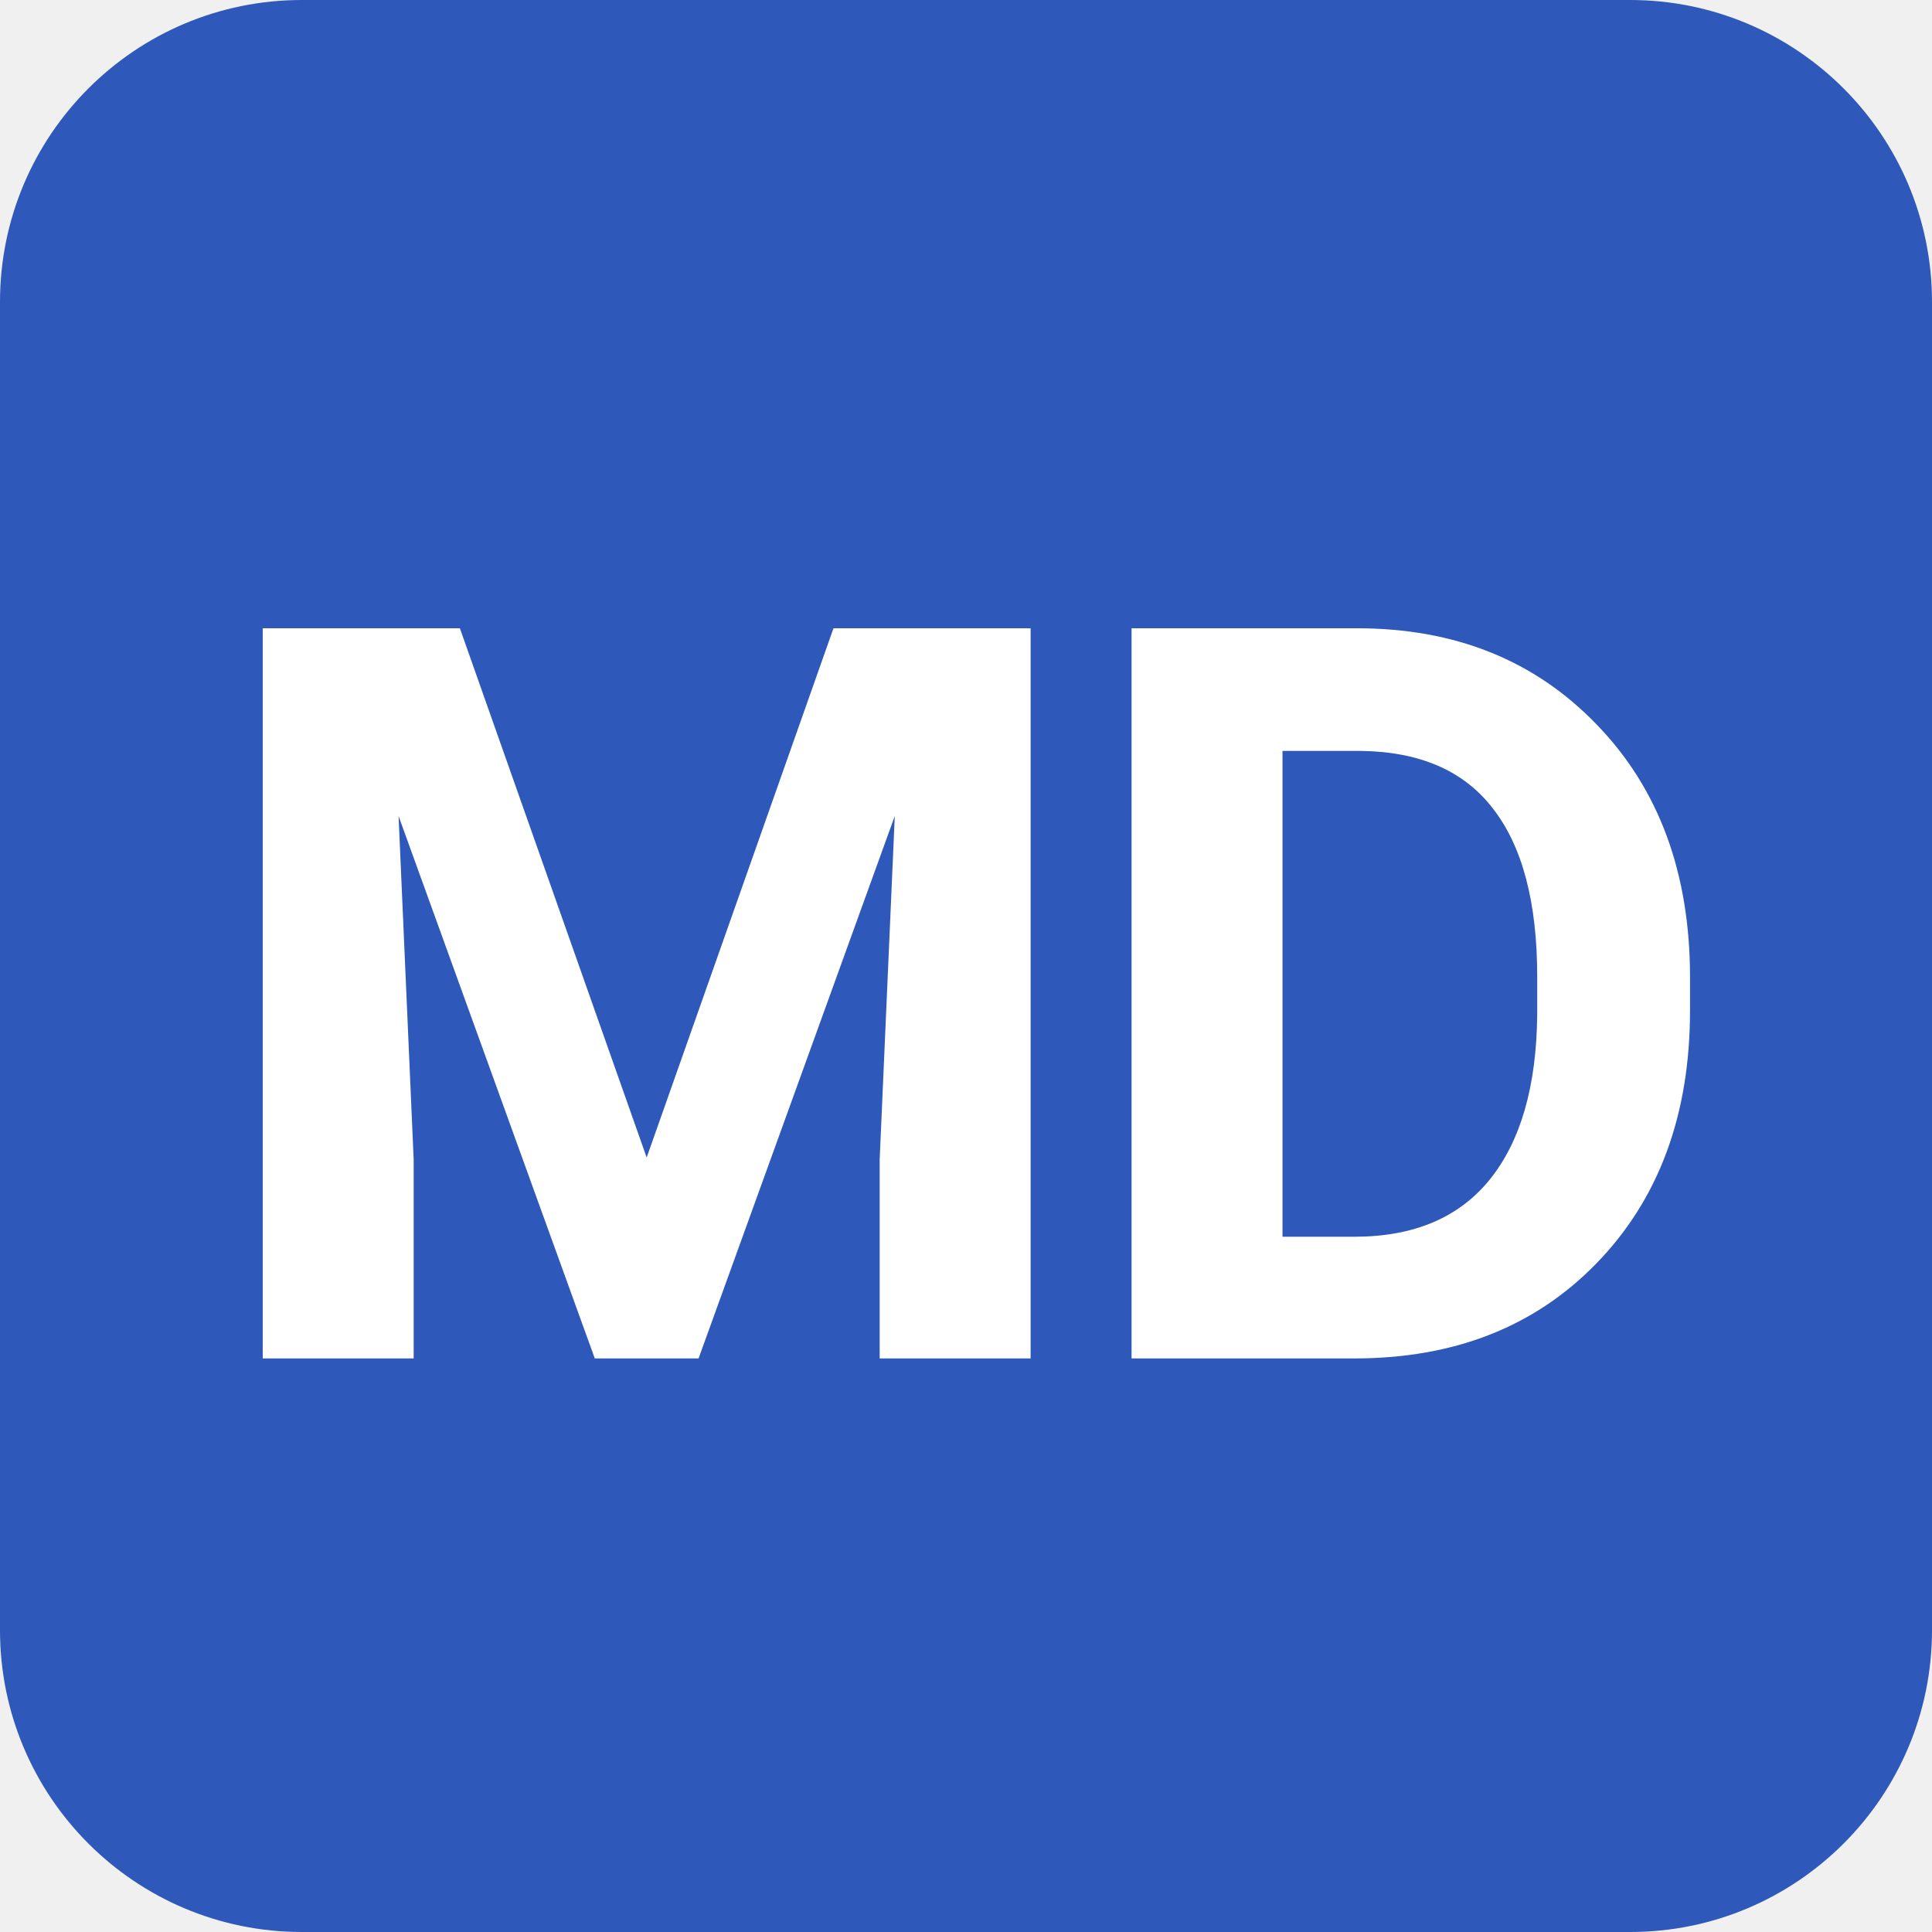
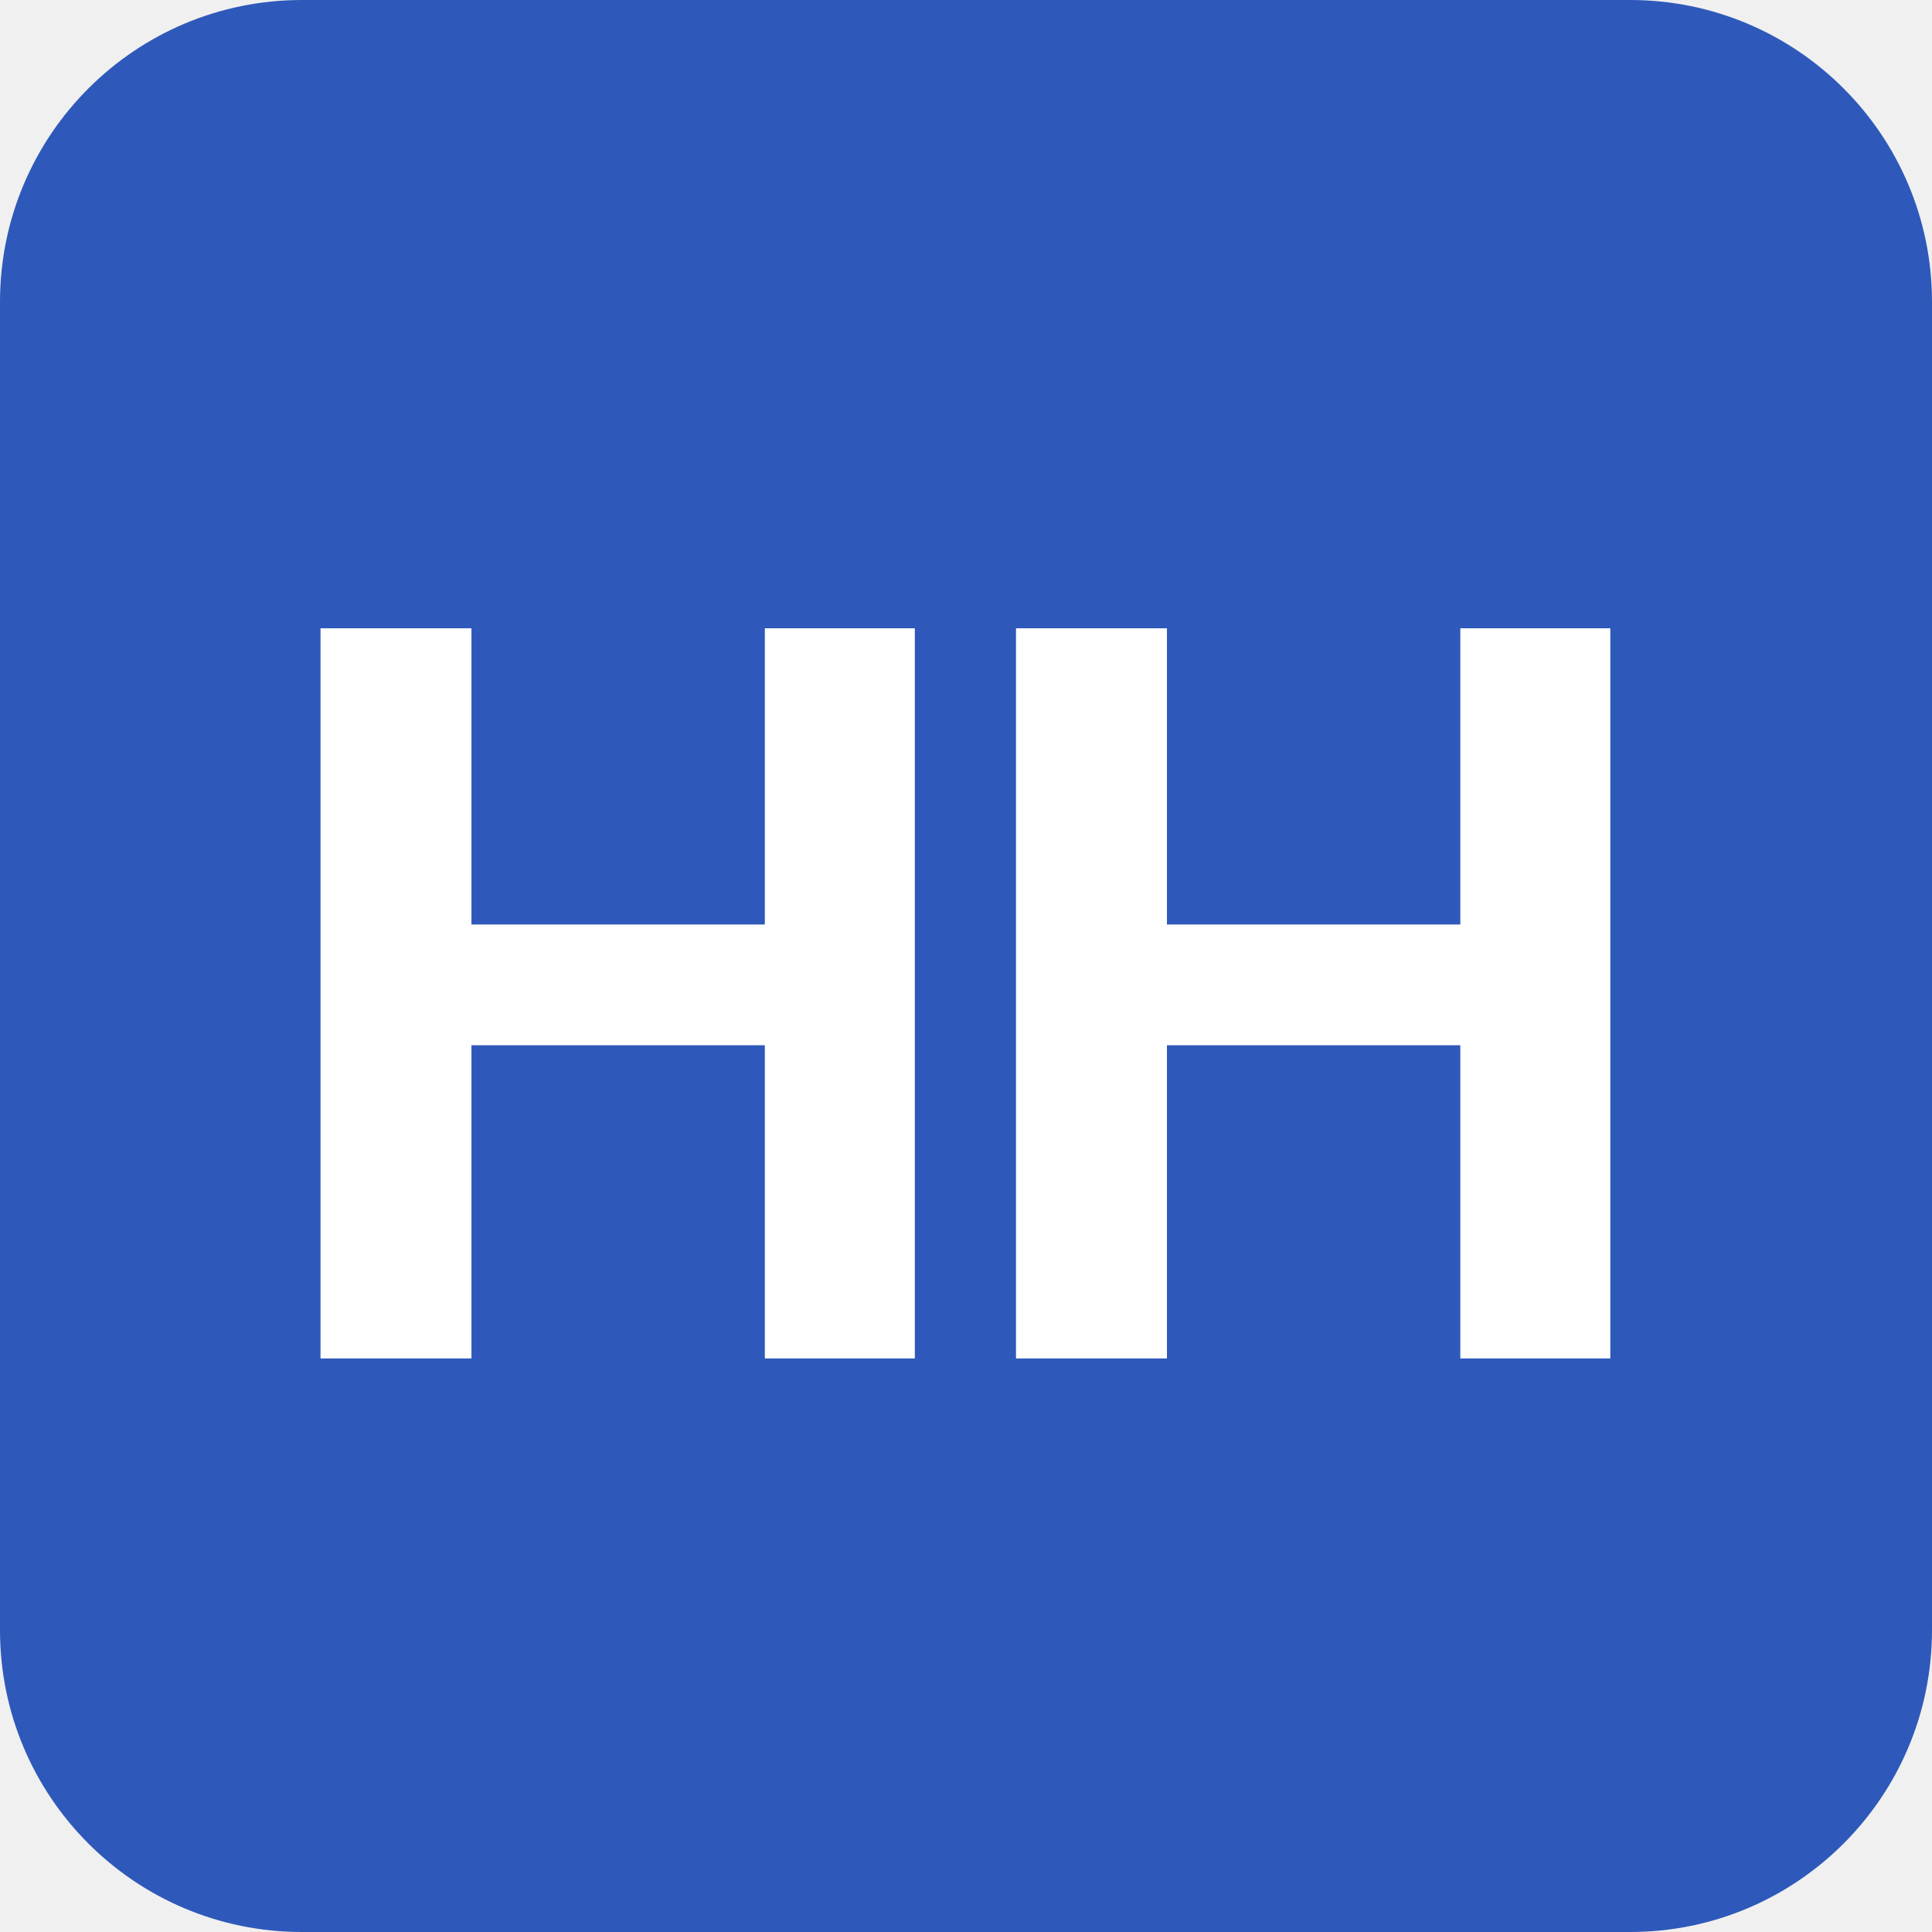
<svg xmlns="http://www.w3.org/2000/svg" viewBox="0 0 32 32">
  <rect width="32" height="32" rx="5" fill="#2e59ba" />
-   <text x="16" y="22.5" text-anchor="middle" font-family="system-ui, -apple-system, BlinkMacSystemFont, 'Segoe UI', Roboto, sans-serif" font-size="17" font-weight="700" fill="white" letter-spacing="-0.5">MD</text>
+   <text x="16" y="22.5" text-anchor="middle" font-family="system-ui, -apple-system, BlinkMacSystemFont, 'Segoe UI', Roboto, sans-serif" font-size="17" font-weight="700" fill="white" letter-spacing="-0.5">HH</text>
</svg>
